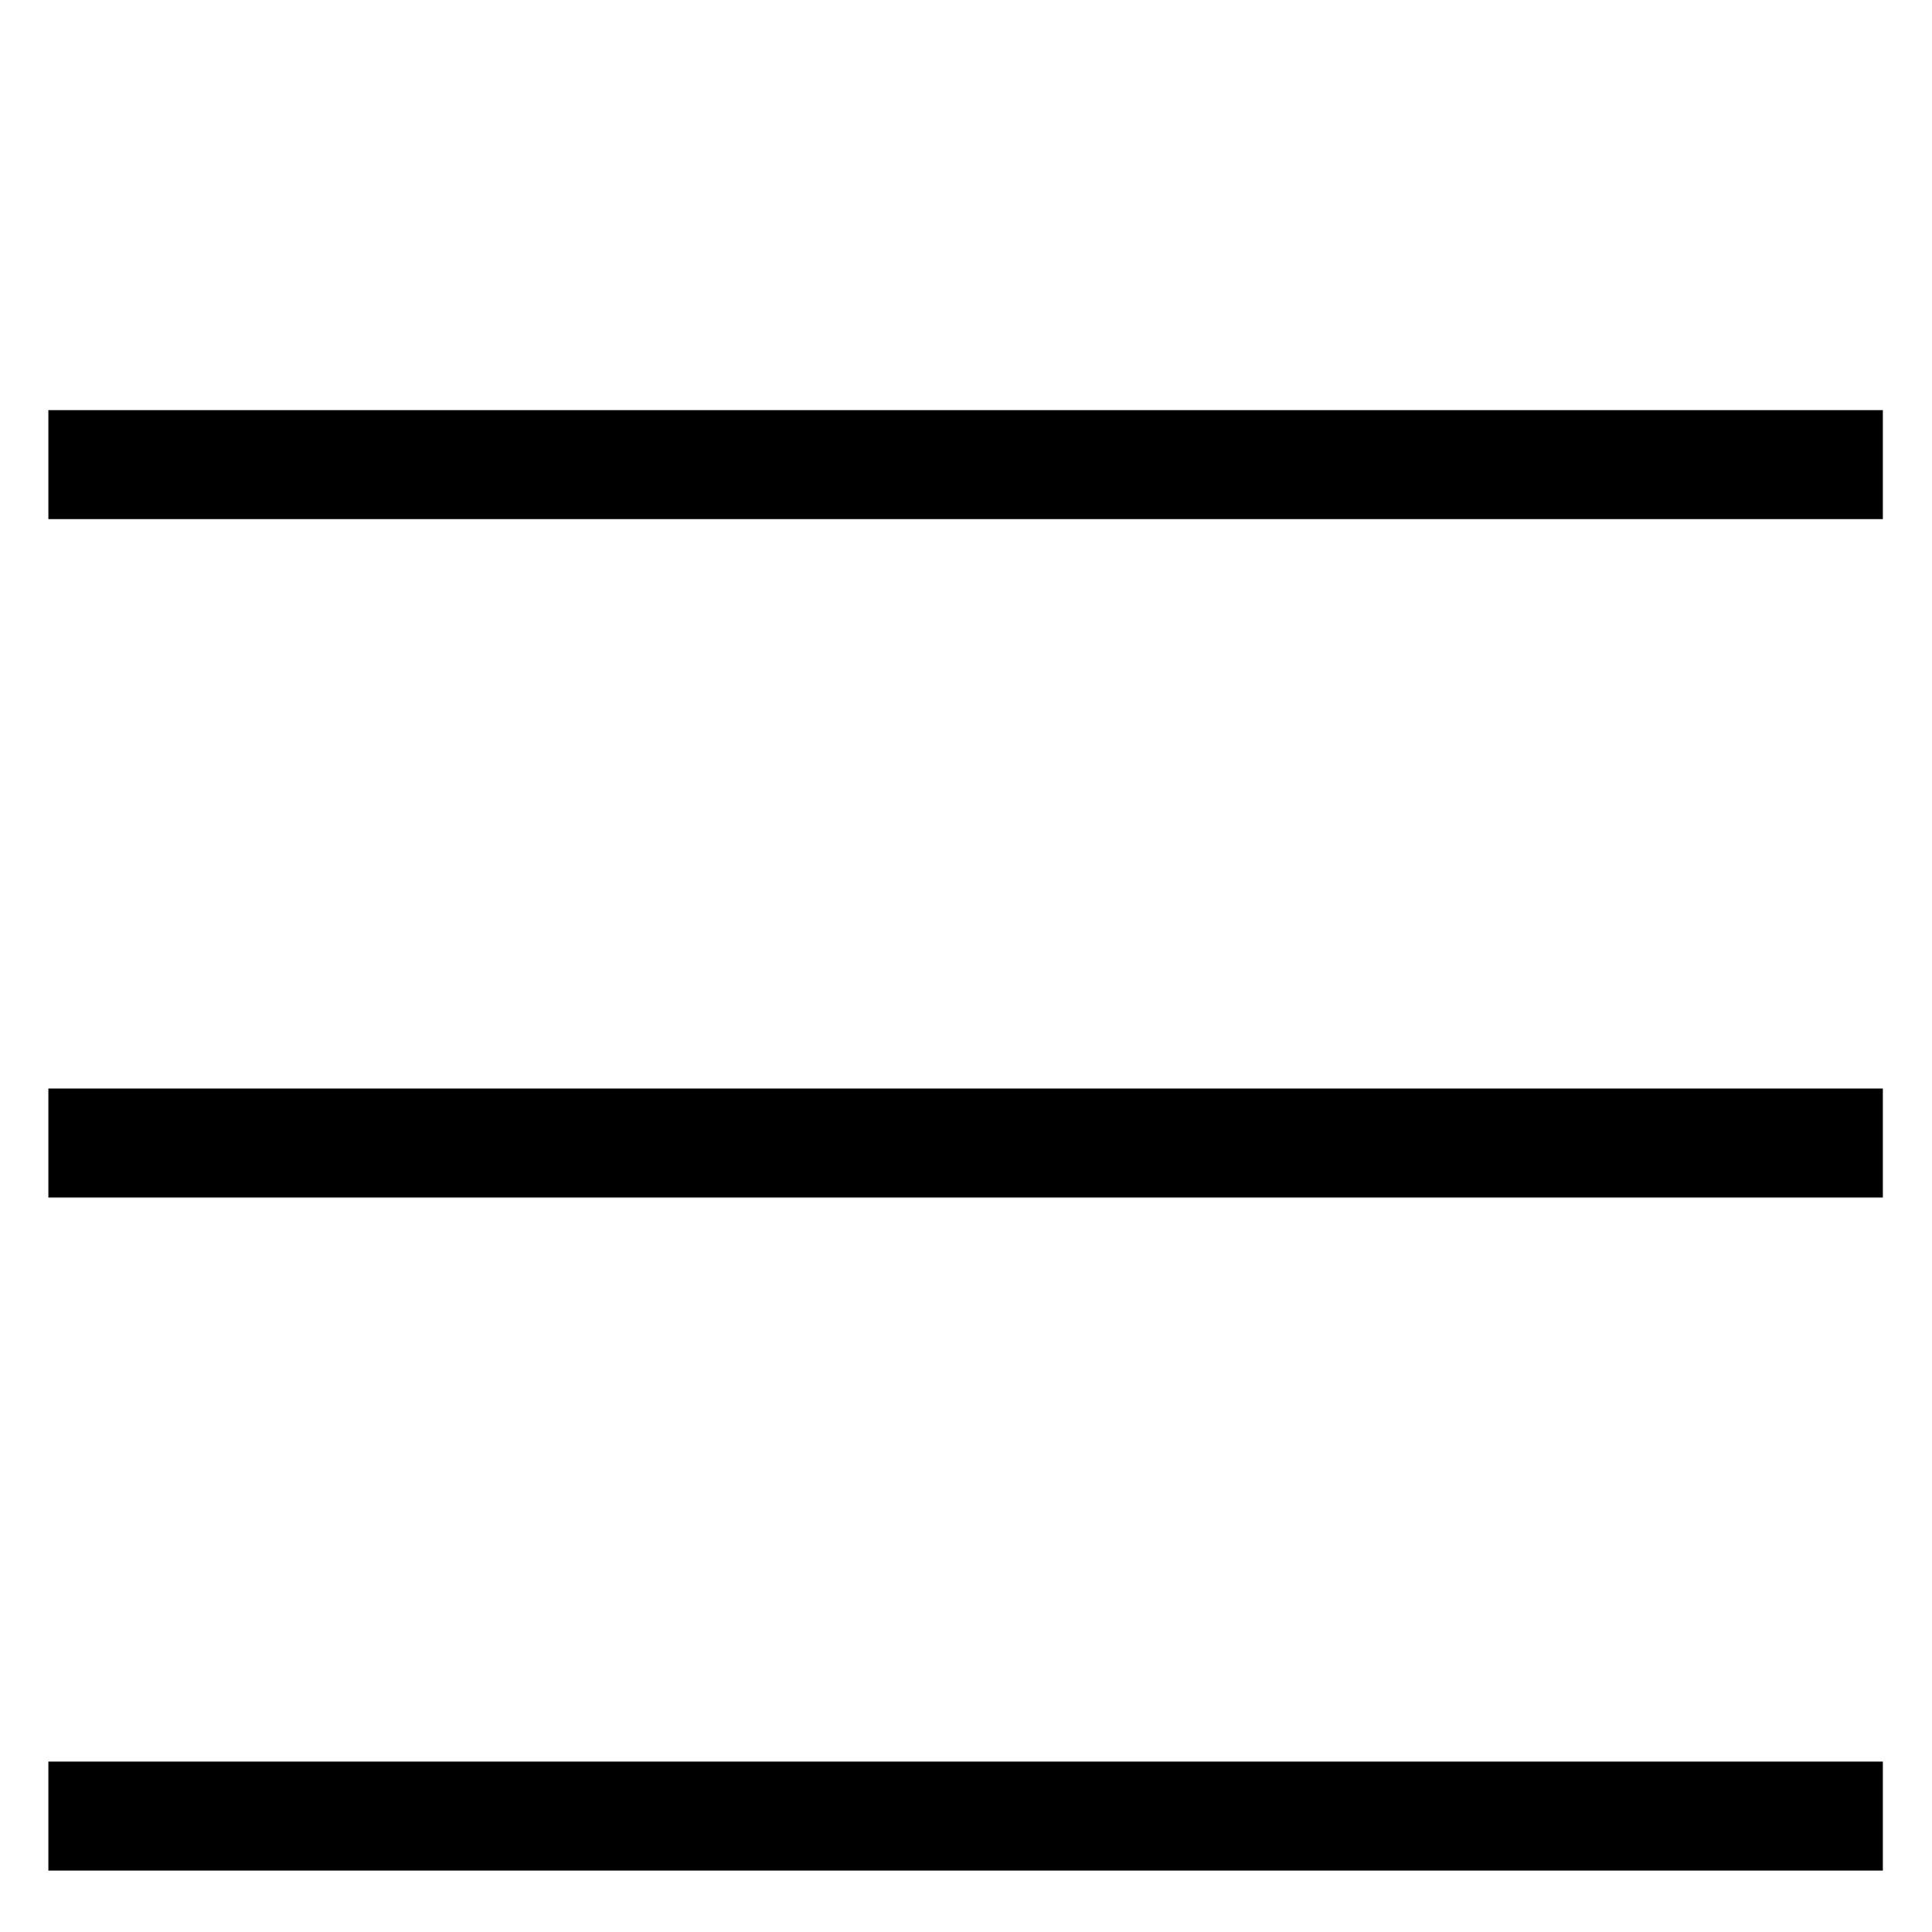
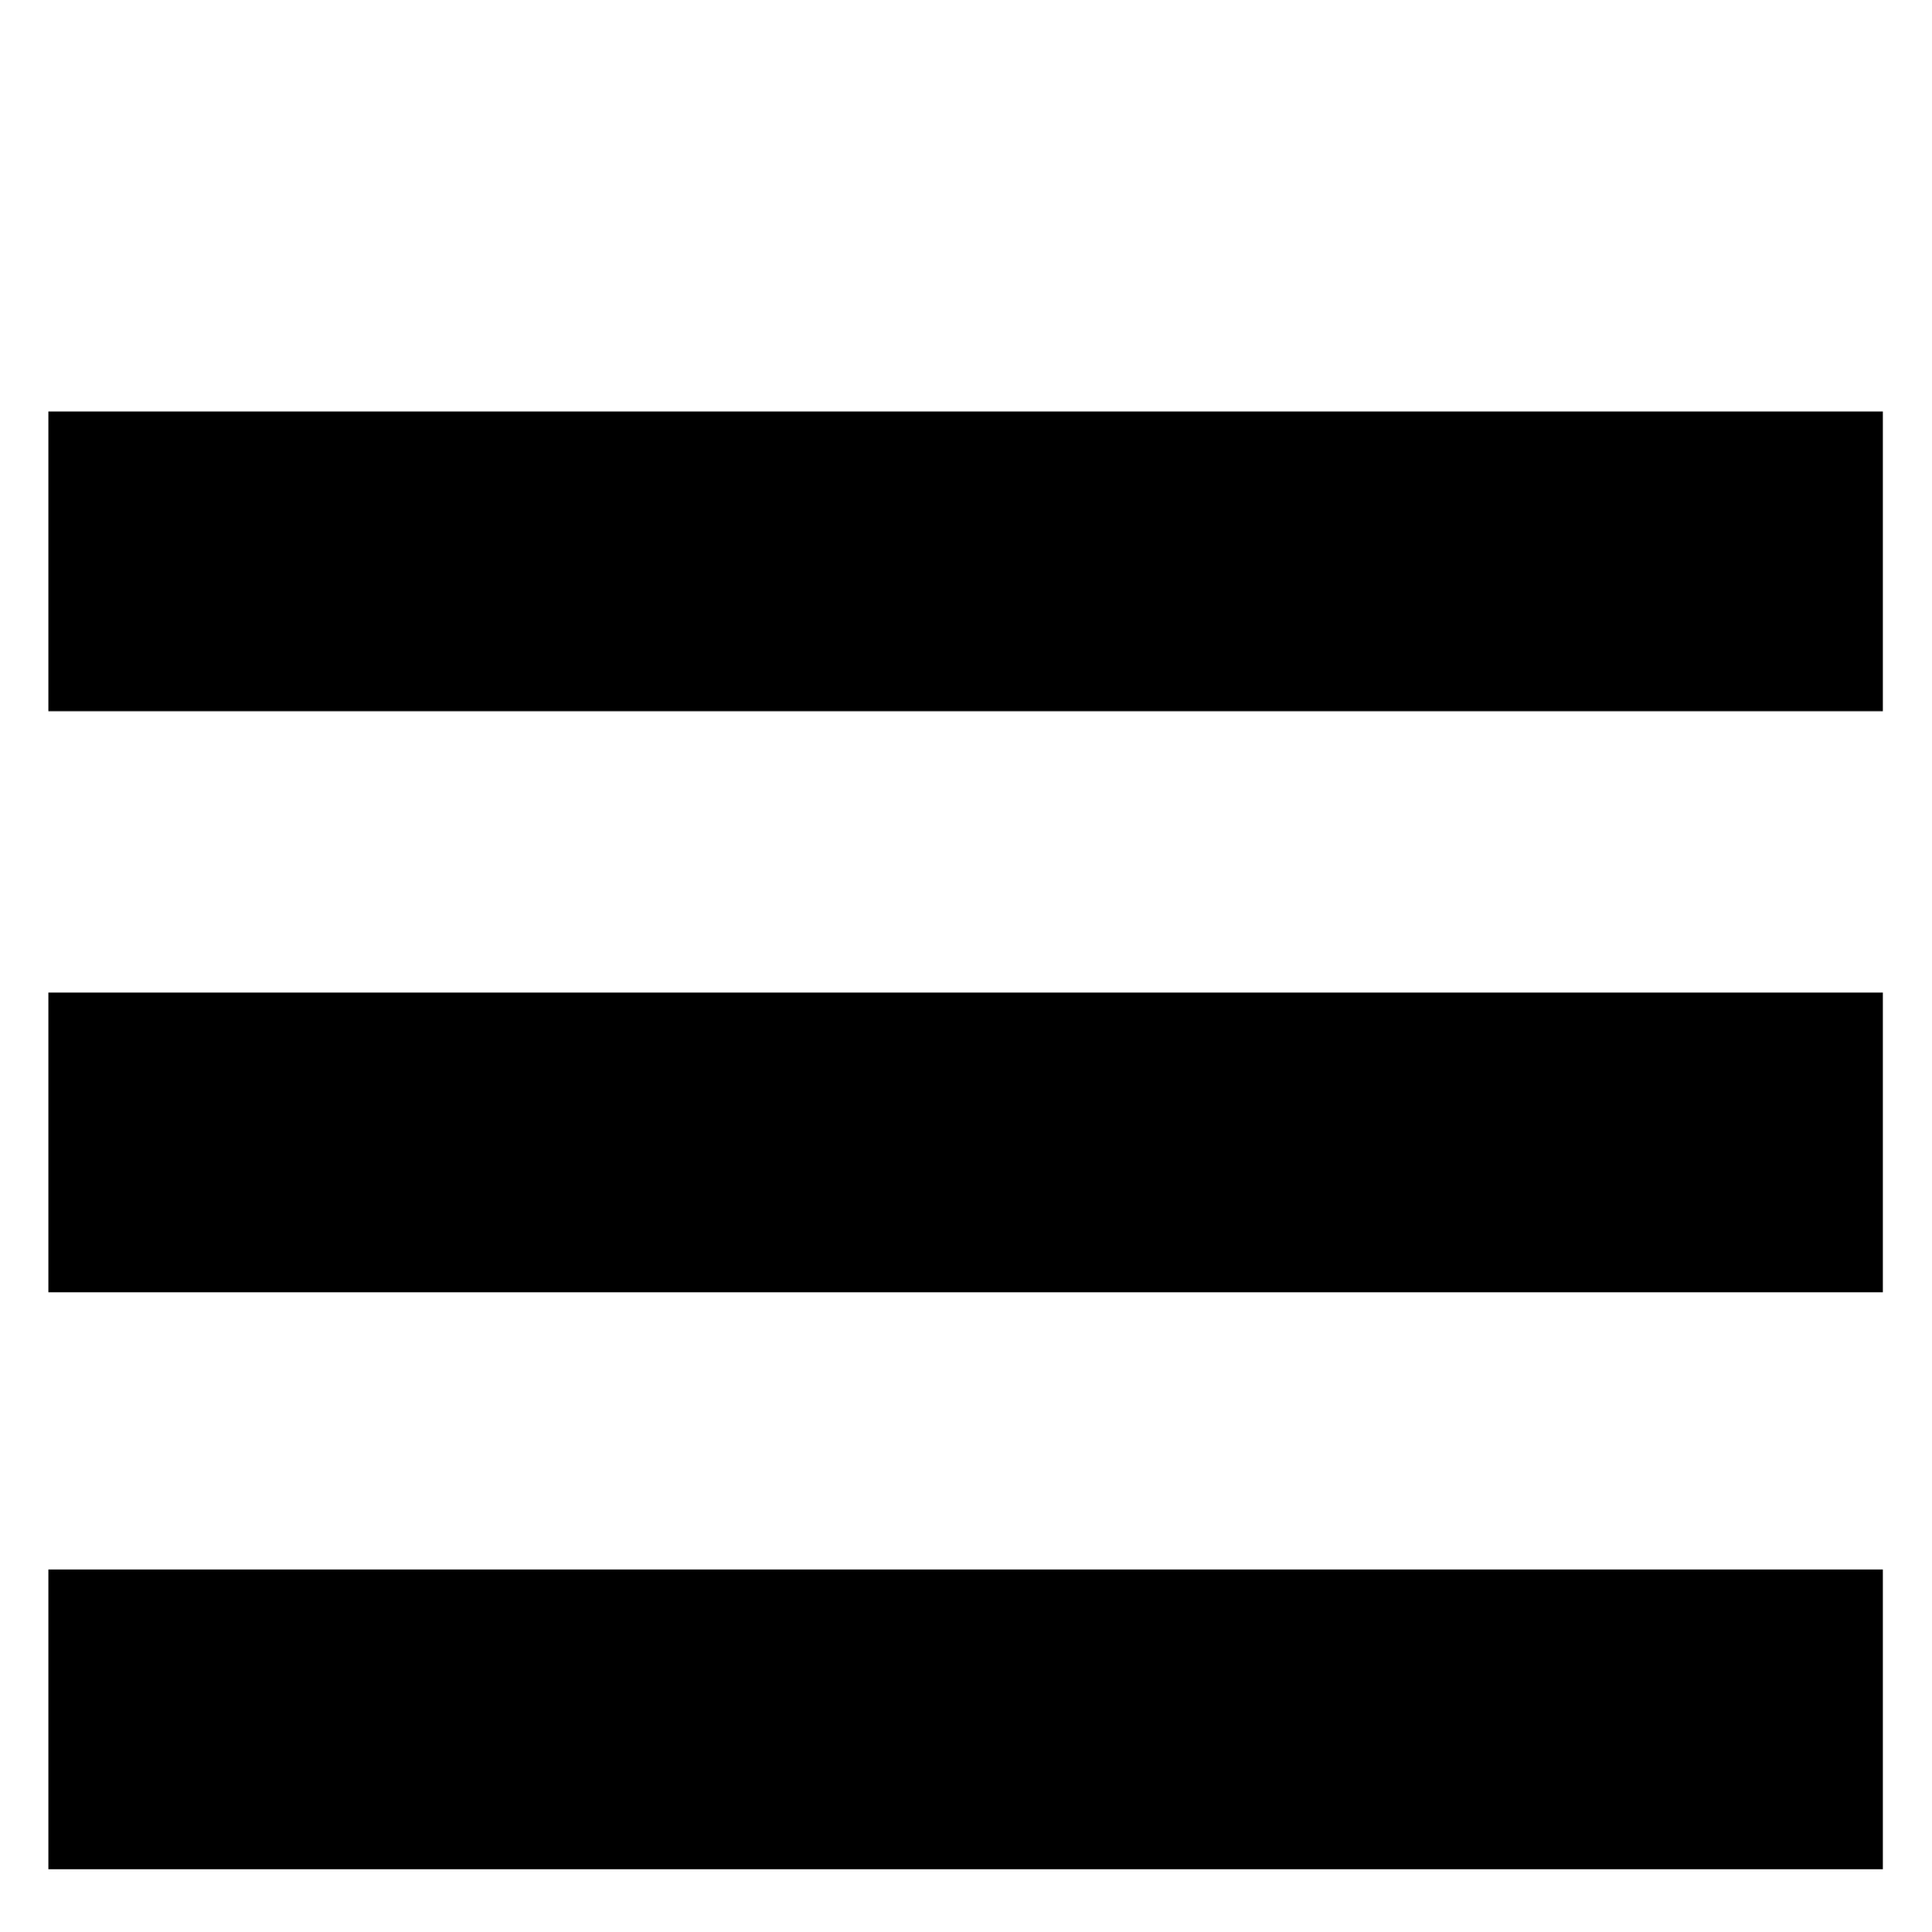
<svg xmlns="http://www.w3.org/2000/svg" version="1.1" id="Layer_1" x="0px" y="0px" viewBox="0 0 283.5 283.5" style="enable-background:new 0 0 283.5 283.5;" xml:space="preserve">
  <style type="text/css">
	.st0{display:none;fill:none;stroke:#00D3A5;stroke-miterlimit:10;}
- 	.st1{fill:none;stroke:#000000;stroke-width:16;stroke-miterlimit:10;}
+ 	.st1{display:none;}
+ 	.st2{display:inline;fill:none;stroke:#000000;stroke-width:16;stroke-miterlimit:10;}
+ 	.st3{fill:none;stroke:#000000;stroke-width:44;stroke-miterlimit:10;}
</style>
  <rect x="7.1" y="59.8" class="st0" width="269.3" height="215.4" />
+   <g class="st1">
+     <line class="st2" x1="7.1" y1="68.2" x2="276.4" y2="68.2" />
+     <line class="st2" x1="7.1" y1="167.8" x2="276.4" y2="167.8" />
+     <line class="st2" x1="7.1" y1="266.6" x2="276.4" y2="266.6" />
+   </g>
  <g>
-     <line class="st1" x1="7.1" y1="68.2" x2="276.4" y2="68.2" />
-     <line class="st1" x1="7.1" y1="167.8" x2="276.4" y2="167.8" />
-     <line class="st1" x1="7.1" y1="266.6" x2="276.4" y2="266.6" />
+     <line class="st3" x1="7.1" y1="82.4" x2="276.4" y2="82.4" />
+     <line class="st3" x1="7.1" y1="167.7" x2="276.4" y2="167.7" />
+     <line class="st3" x1="7.1" y1="252.4" x2="276.4" y2="252.4" />
  </g>
</svg>
